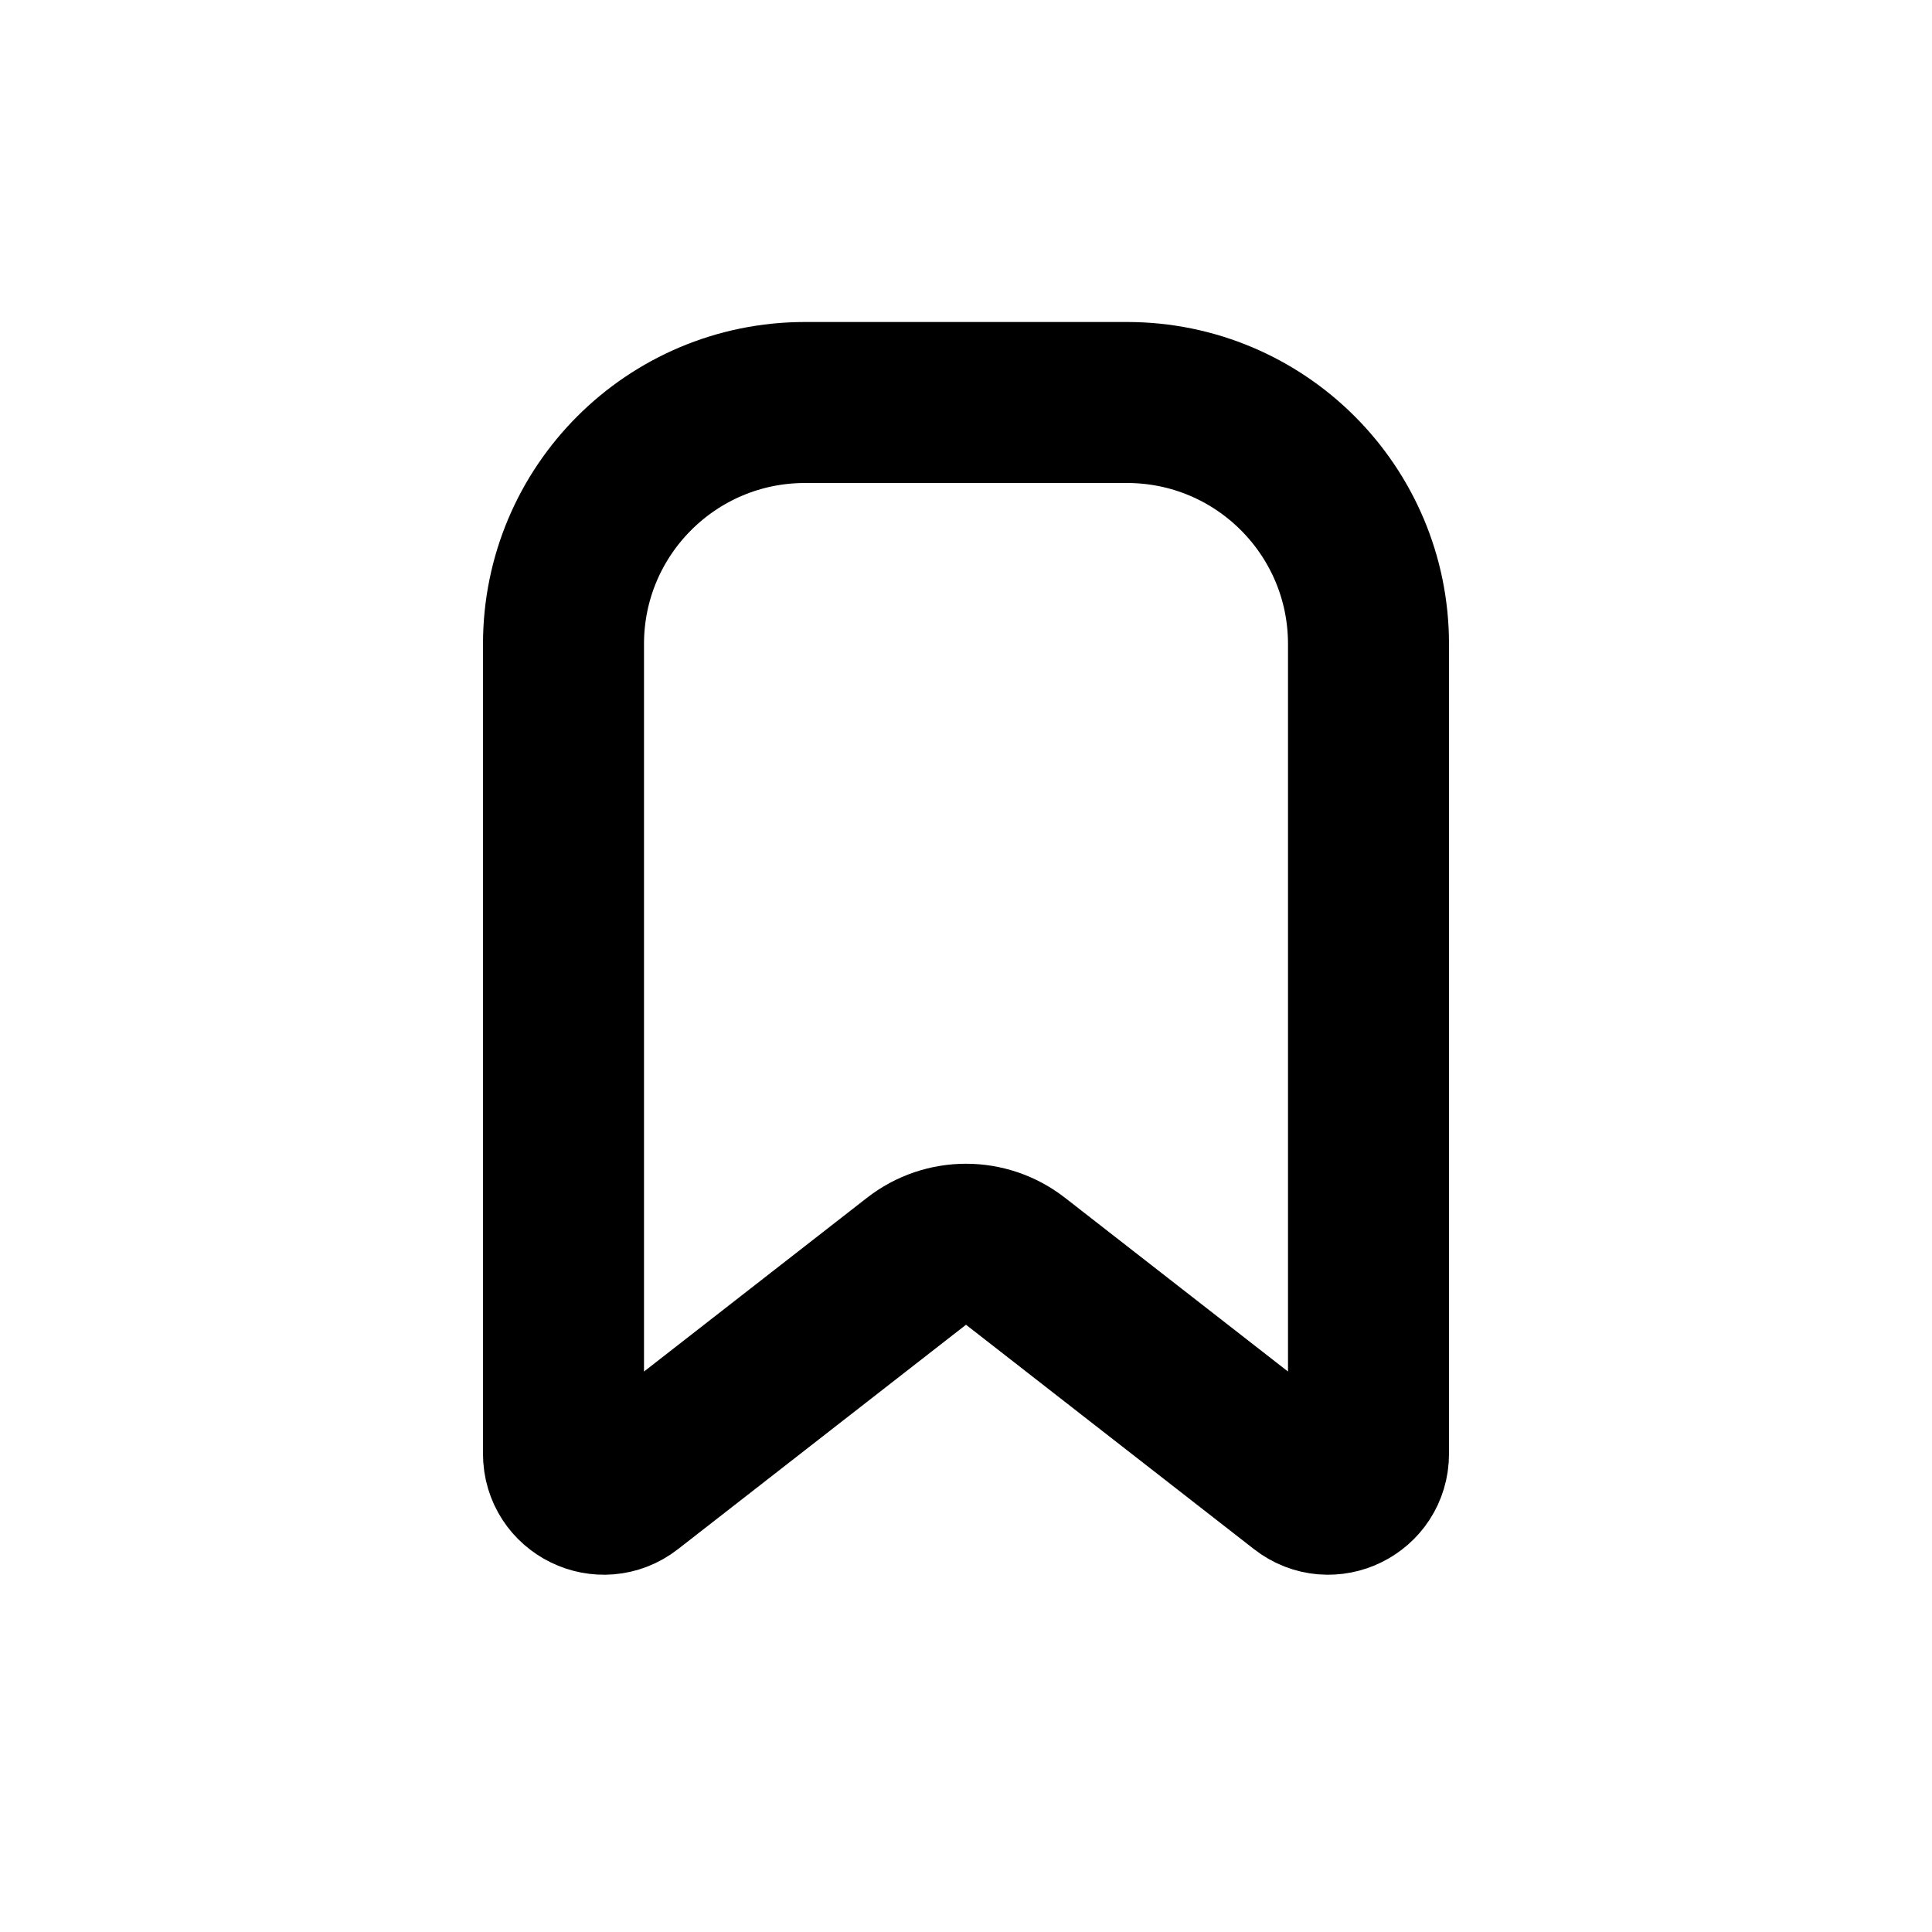
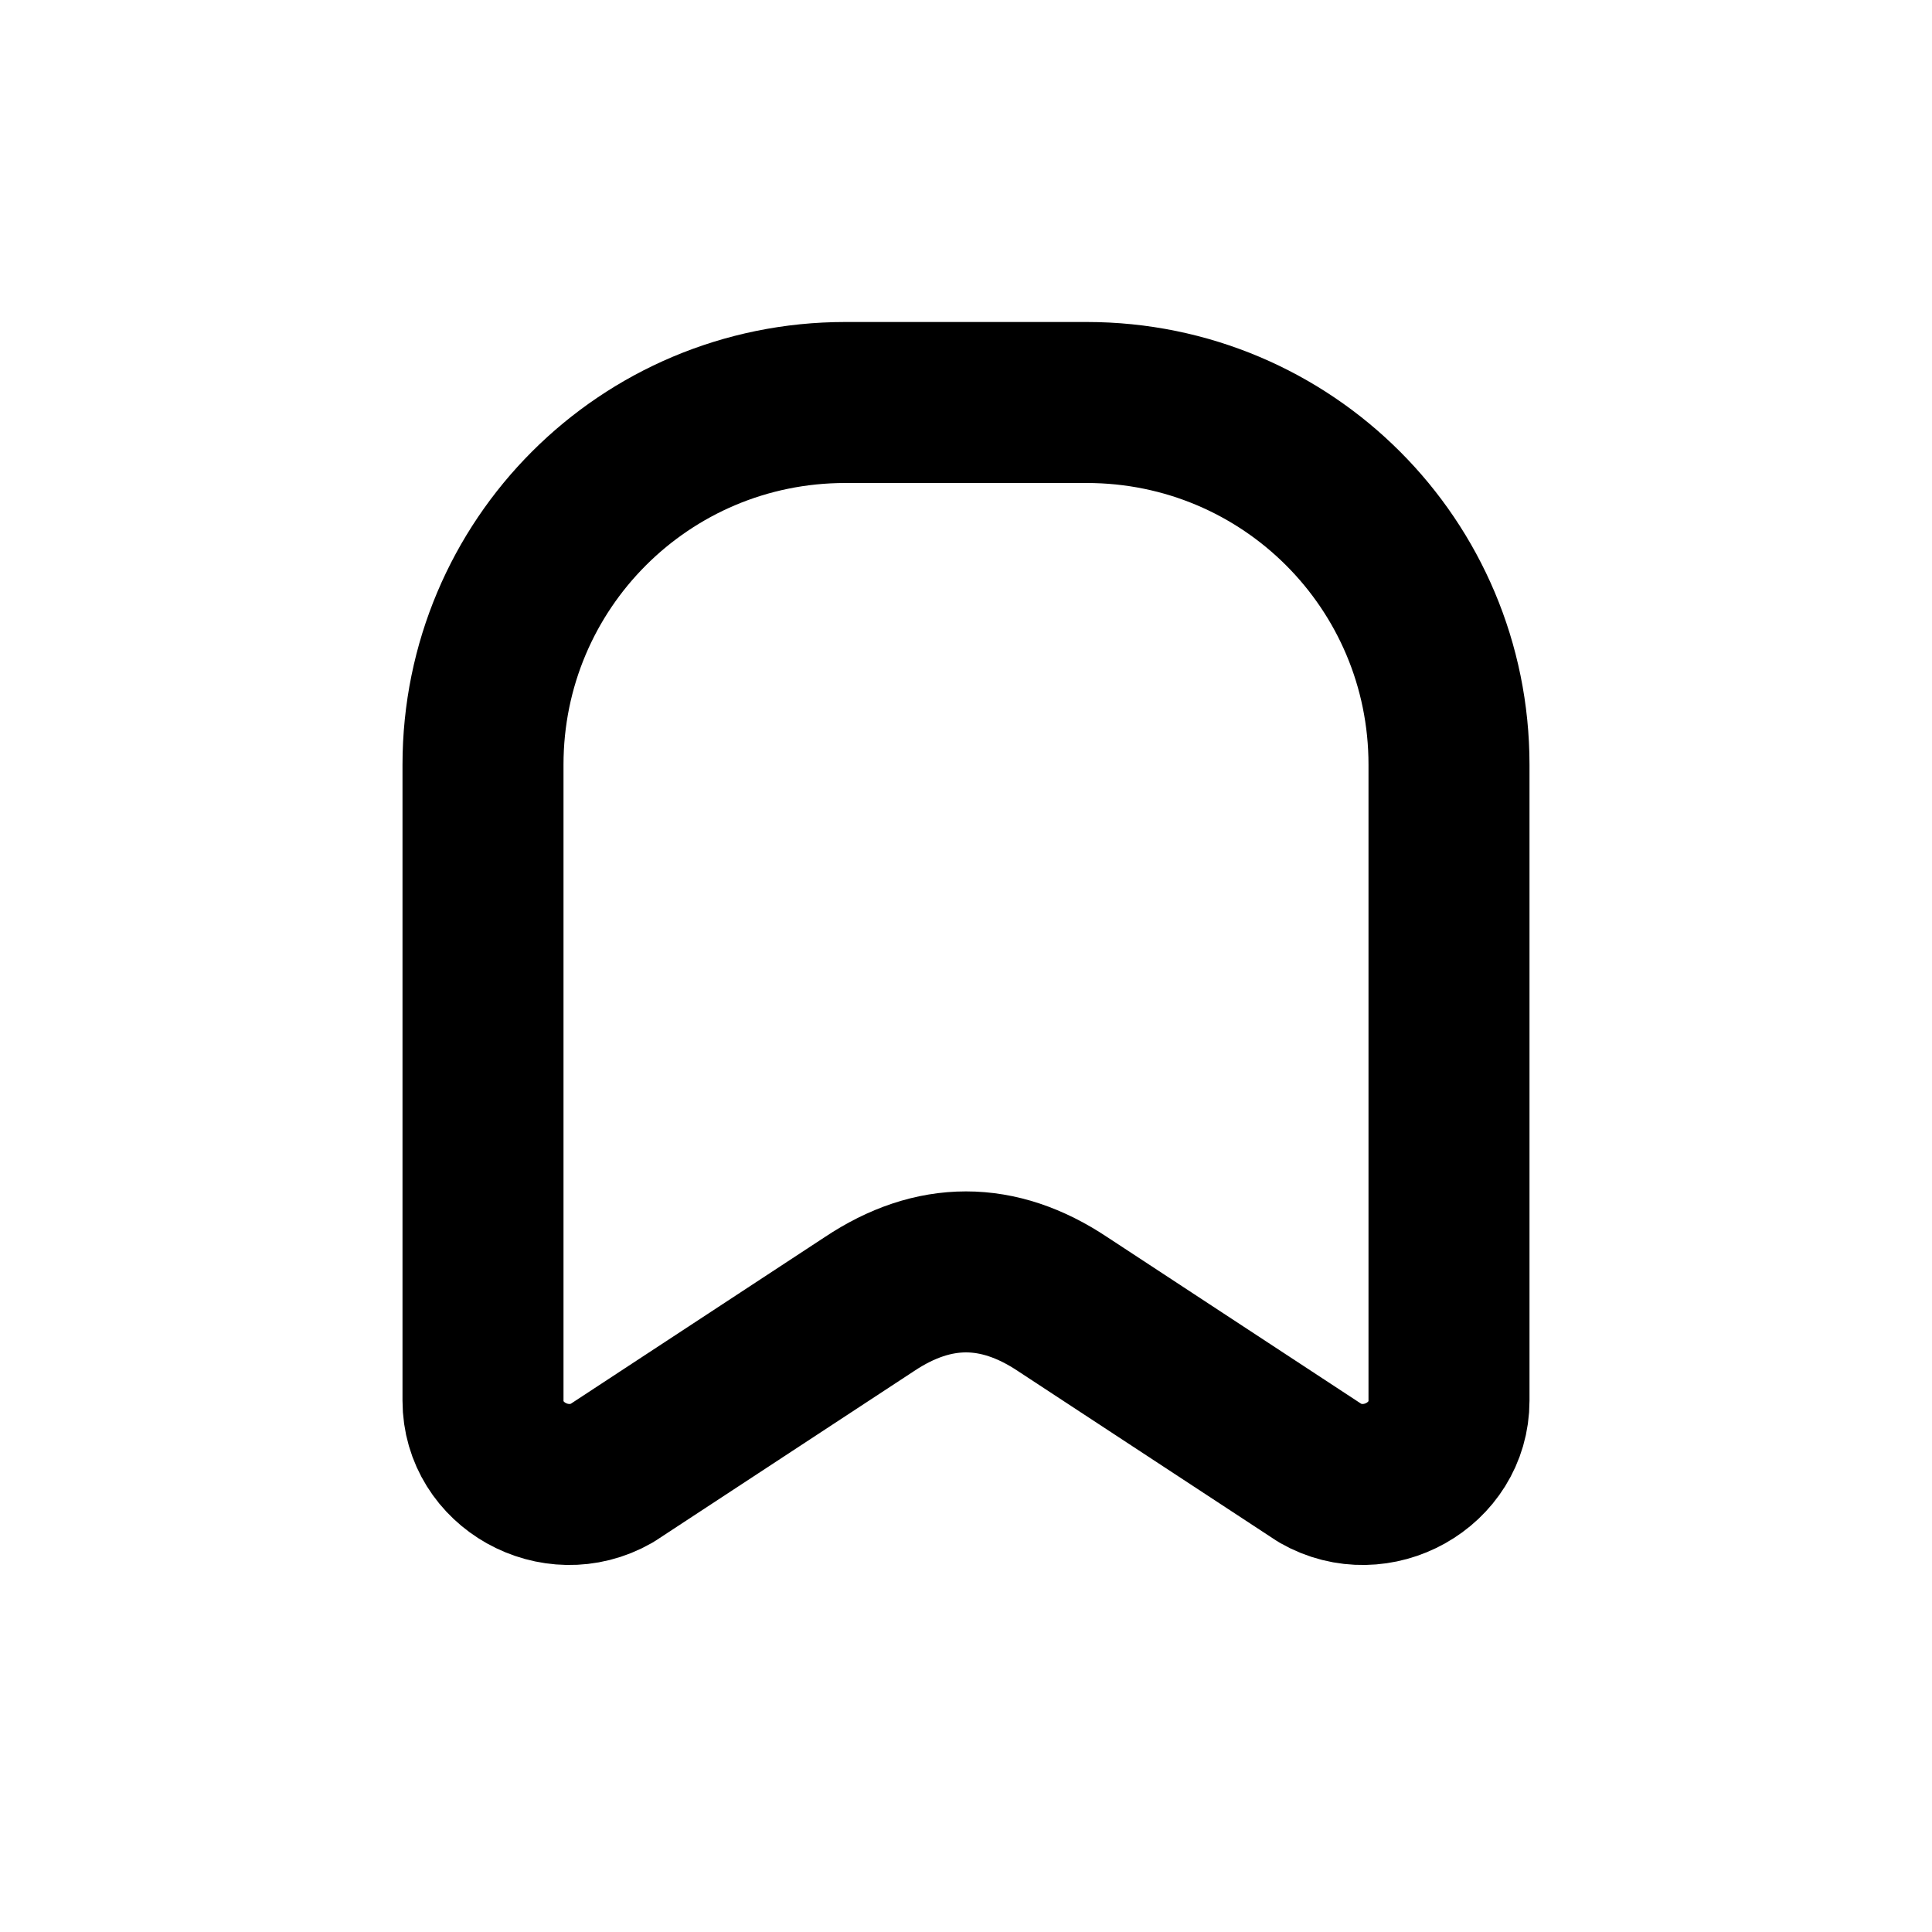
<svg xmlns="http://www.w3.org/2000/svg" width="24" height="24" fill="none" viewBox="0 0 24 24">
-   <path stroke="currentColor" stroke-linecap="round" stroke-linejoin="round" stroke-width="2" d="M7 8C7 6.343 8.343 5 10 5H14C15.657 5 17 6.343 17 8V18.06C17 18.477 16.521 18.712 16.192 18.455L12.615 15.668C12.253 15.386 11.747 15.386 11.385 15.668L7.808 18.455C7.479 18.712 7 18.477 7 18.06V8Z" />
+   <path stroke="currentColor" stroke-linecap="round" stroke-linejoin="round" stroke-width="2" d="M6 9.5C6 7.01 8.01 5 10.5 5H13.5C15.99 5 18 7.01 18 9.5V17.4C18 18.2 17.1 18.7 16.4 18.3L13.2 16.2Q12 15.4 10.8 16.2L7.6 18.3C6.9 18.7 6 18.2 6 17.4Z" />
</svg>
